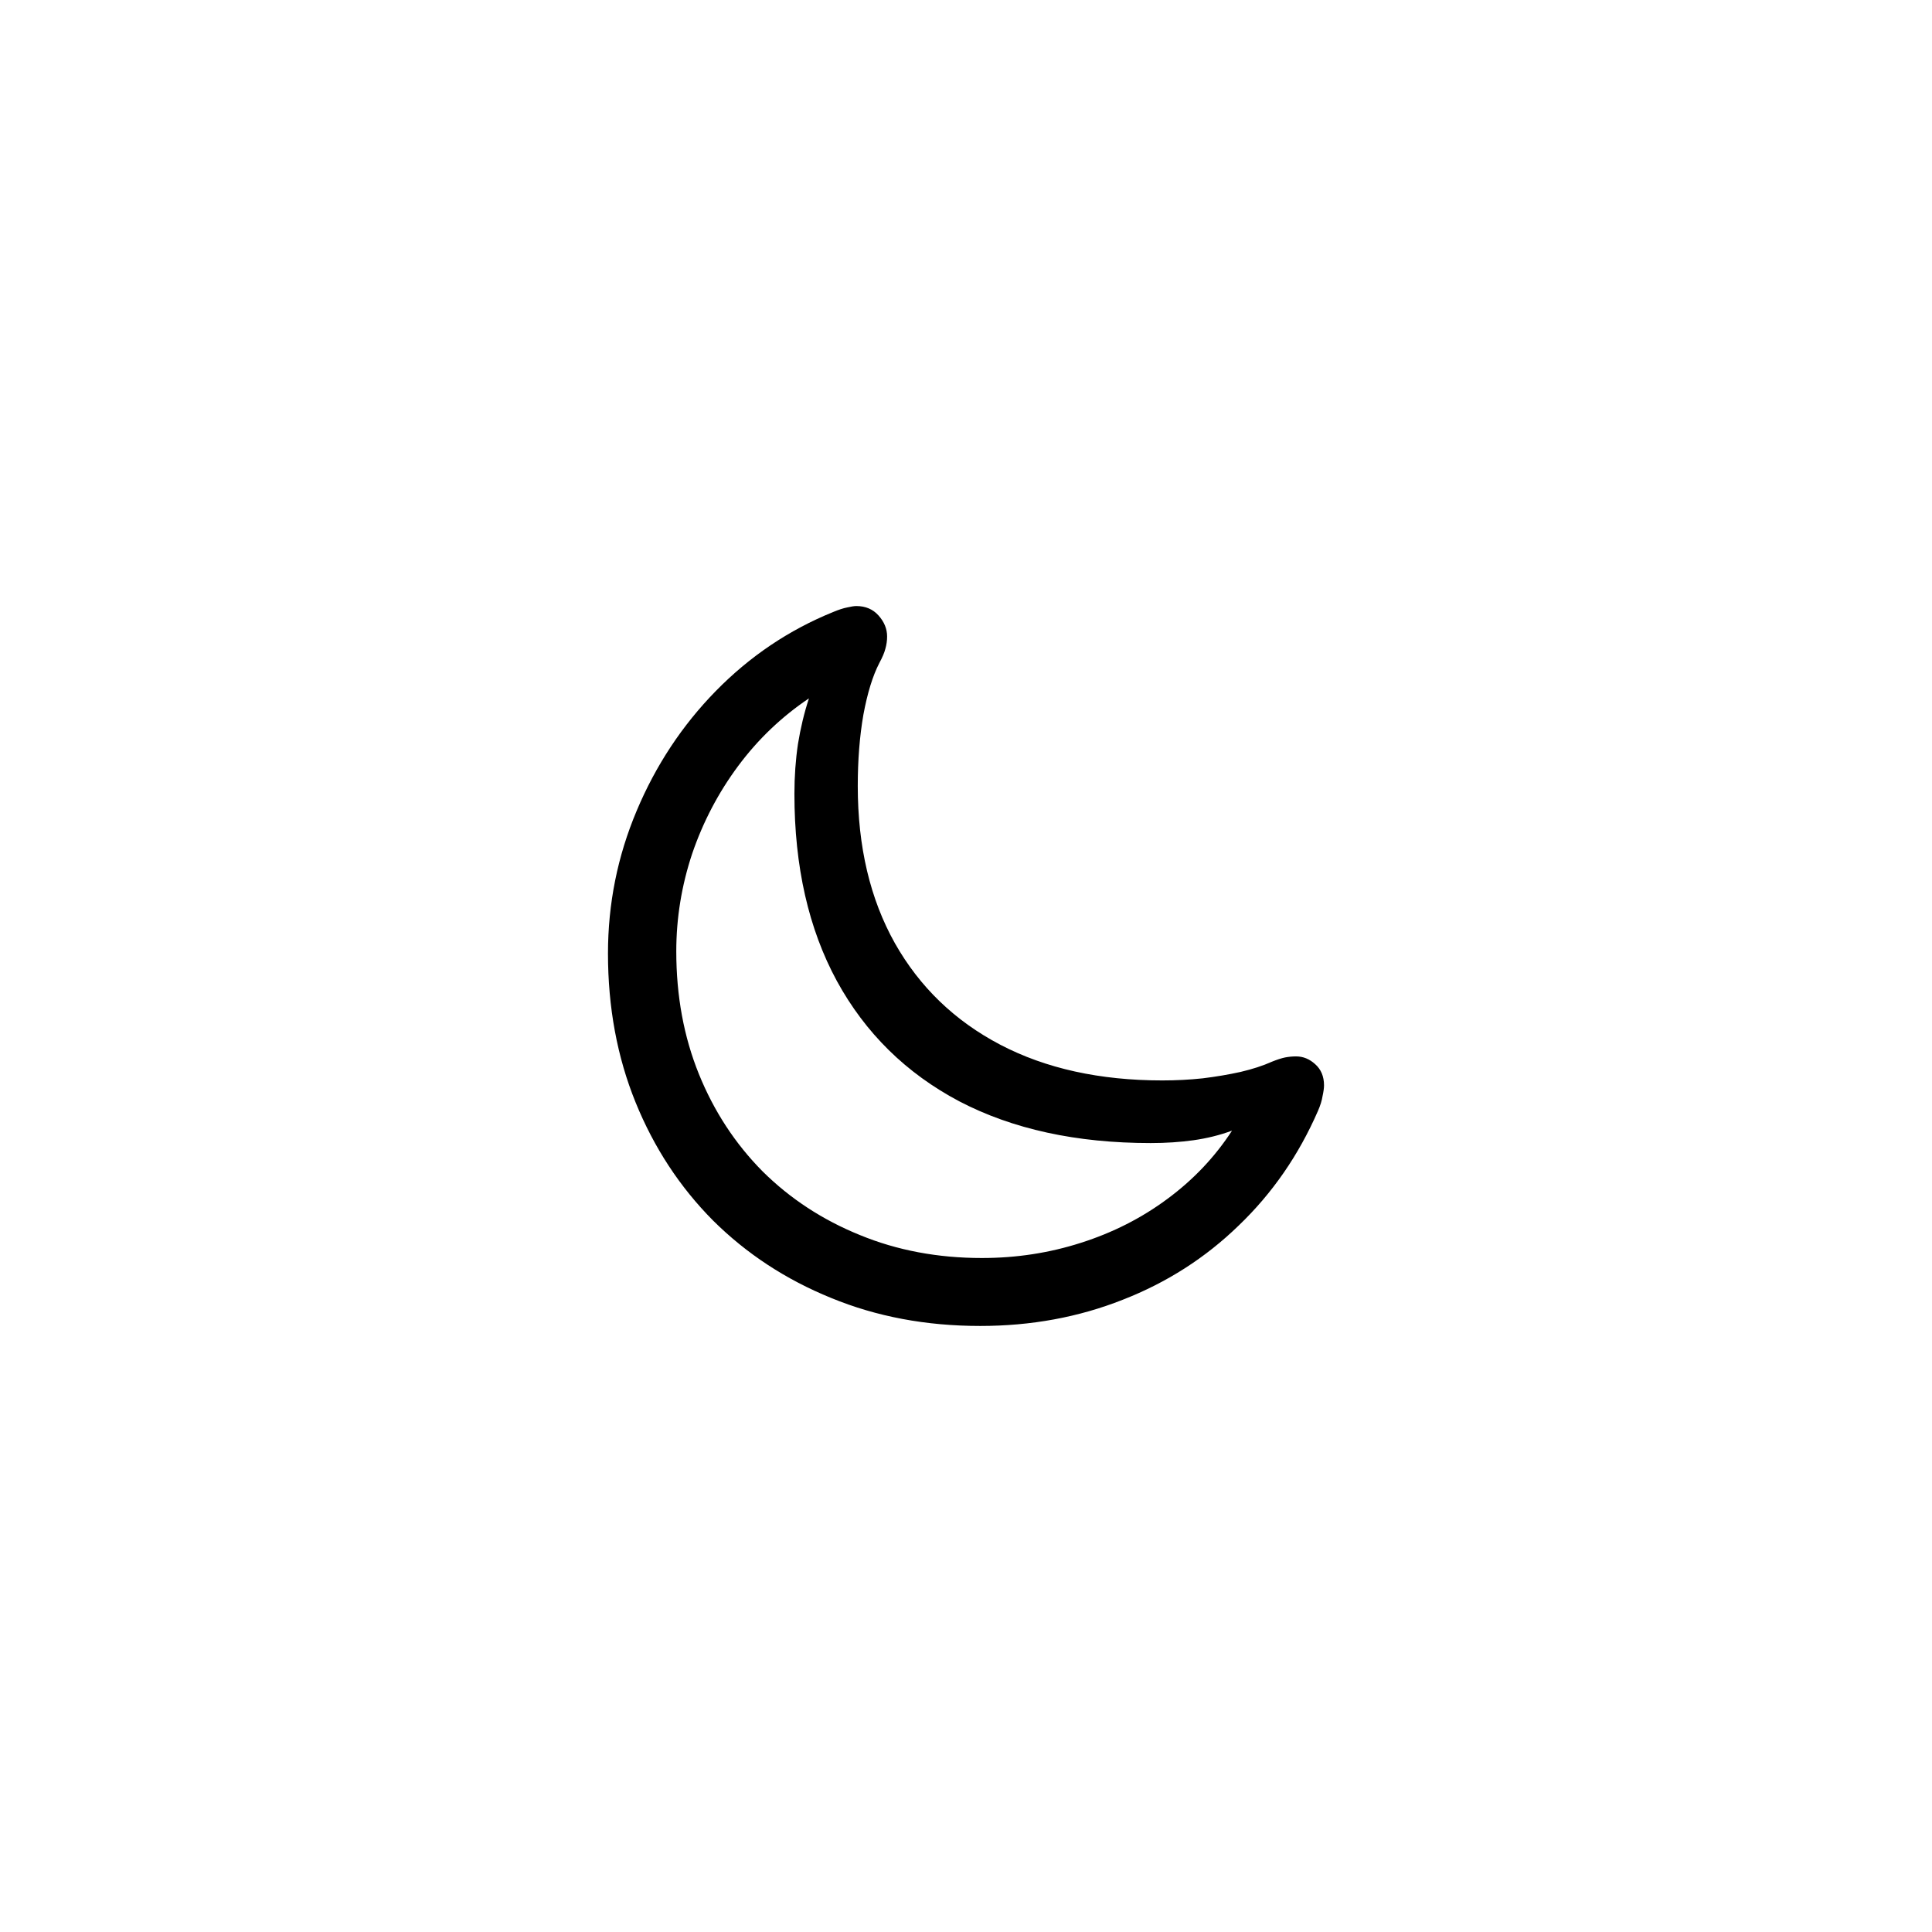
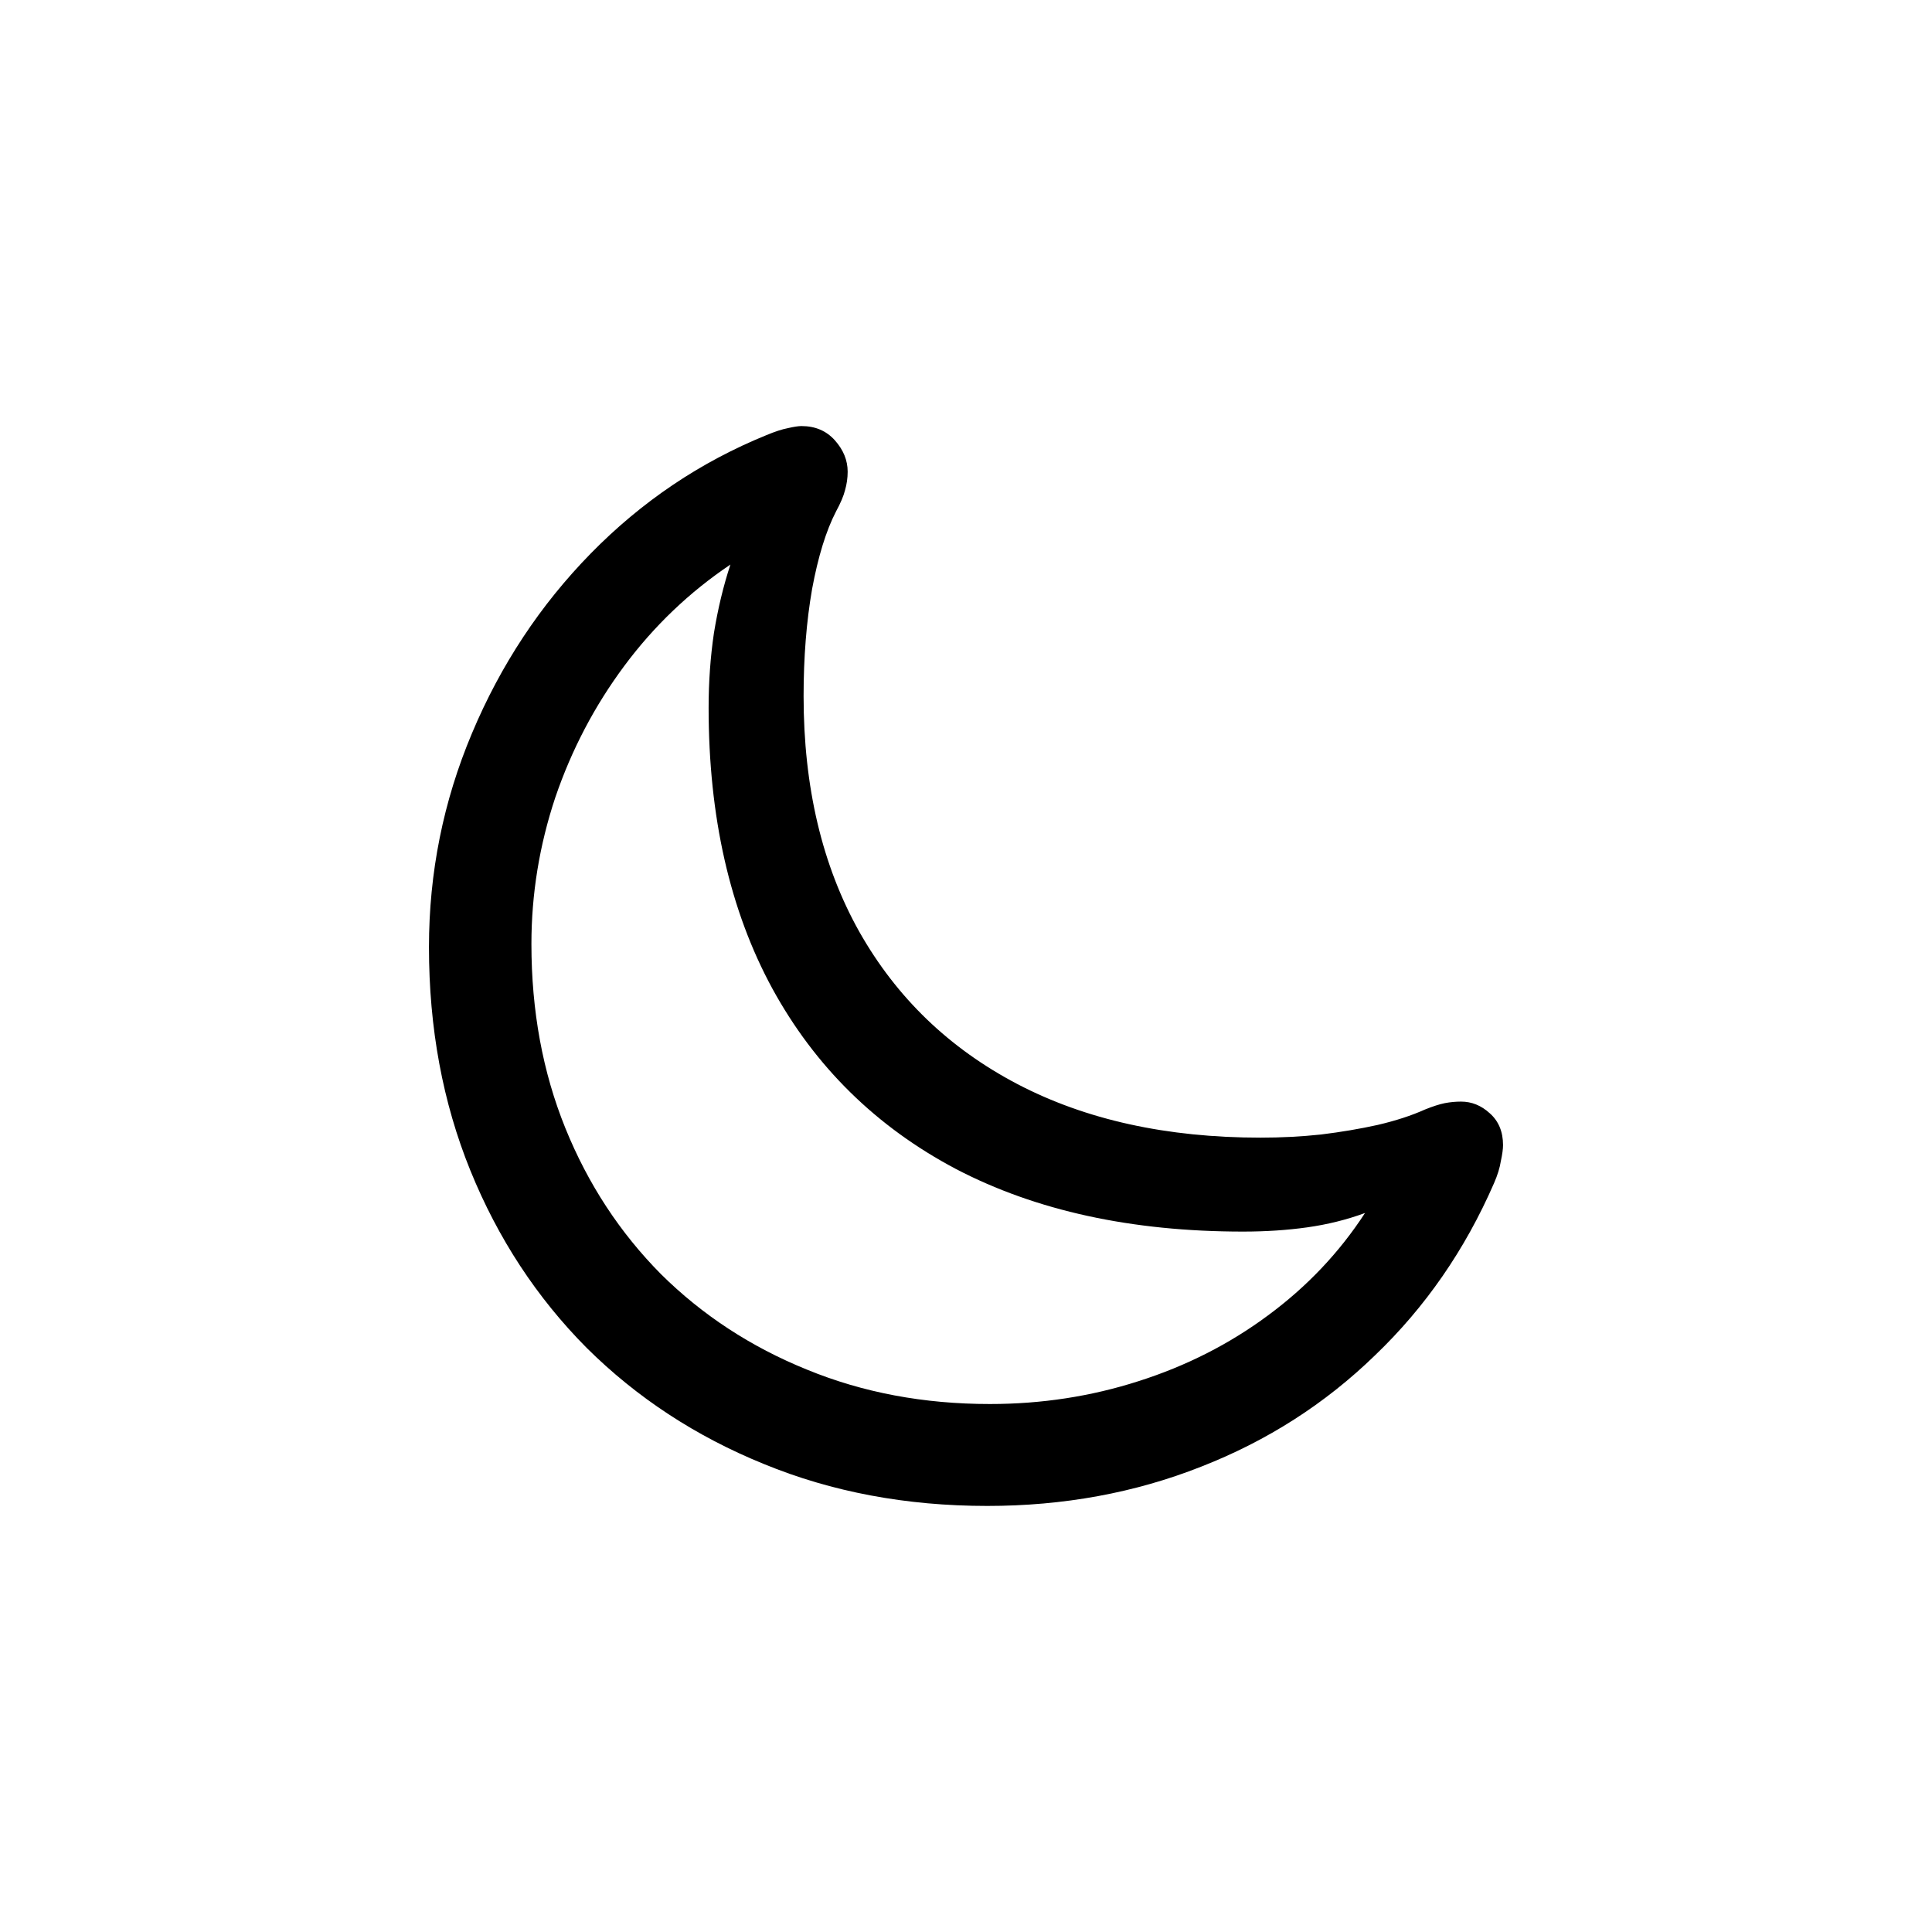
- <svg xmlns="http://www.w3.org/2000/svg" width="48" height="48" viewBox="0 0 48 48" fill="none">
-   <path d="M28.878 26.843C29.218 26.843 29.552 26.826 29.88 26.791C30.214 26.75 30.527 26.697 30.82 26.632C31.119 26.562 31.38 26.477 31.602 26.377C31.731 26.325 31.84 26.29 31.928 26.272C32.022 26.254 32.112 26.246 32.2 26.246C32.376 26.246 32.534 26.31 32.675 26.439C32.821 26.568 32.895 26.744 32.895 26.966C32.895 27.031 32.883 27.119 32.859 27.23C32.842 27.341 32.804 27.464 32.745 27.599C32.265 28.701 31.608 29.65 30.776 30.447C29.95 31.25 28.989 31.865 27.894 32.292C26.798 32.726 25.617 32.943 24.352 32.943C23.01 32.943 21.776 32.711 20.651 32.248C19.526 31.791 18.548 31.15 17.716 30.324C16.89 29.492 16.248 28.513 15.791 27.388C15.334 26.263 15.105 25.03 15.105 23.688C15.105 22.452 15.343 21.271 15.817 20.146C16.292 19.015 16.948 18.022 17.786 17.166C18.63 16.305 19.6 15.652 20.695 15.207C20.836 15.148 20.953 15.11 21.047 15.092C21.146 15.069 21.223 15.057 21.275 15.057C21.504 15.057 21.689 15.136 21.829 15.294C21.97 15.453 22.04 15.626 22.04 15.813C22.04 15.918 22.025 16.021 21.996 16.121C21.973 16.214 21.923 16.331 21.847 16.472C21.683 16.789 21.551 17.216 21.451 17.755C21.357 18.294 21.311 18.886 21.311 19.531C21.311 21.037 21.618 22.337 22.233 23.433C22.849 24.523 23.722 25.364 24.852 25.956C25.983 26.547 27.325 26.843 28.878 26.843ZM16.802 23.635C16.802 24.743 16.989 25.759 17.364 26.685C17.739 27.611 18.267 28.416 18.946 29.102C19.632 29.782 20.438 30.309 21.363 30.684C22.289 31.065 23.3 31.255 24.395 31.255C25.251 31.255 26.071 31.129 26.856 30.877C27.648 30.625 28.362 30.262 29.001 29.788C29.645 29.313 30.182 28.748 30.609 28.091C30.305 28.203 29.985 28.282 29.651 28.329C29.323 28.375 28.969 28.399 28.588 28.399C26.742 28.399 25.157 28.053 23.833 27.362C22.515 26.665 21.501 25.669 20.792 24.373C20.089 23.079 19.737 21.529 19.737 19.724C19.737 19.291 19.767 18.877 19.825 18.485C19.89 18.086 19.98 17.709 20.098 17.351C19.418 17.808 18.832 18.368 18.34 19.03C17.848 19.692 17.467 20.419 17.197 21.209C16.934 22 16.802 22.809 16.802 23.635Z" fill="black" />
+ <svg xmlns="http://www.w3.org/2000/svg" width="32" height="32" viewBox="0 0 32 32" fill="none">
+   <path d="M20.878 18.843C21.218 18.843 21.552 18.826 21.88 18.791C22.214 18.75 22.527 18.697 22.82 18.632C23.119 18.562 23.38 18.477 23.602 18.377C23.731 18.325 23.84 18.29 23.928 18.272C24.021 18.254 24.112 18.246 24.2 18.246C24.376 18.246 24.534 18.31 24.675 18.439C24.821 18.568 24.895 18.744 24.895 18.966C24.895 19.031 24.883 19.119 24.859 19.23C24.842 19.341 24.804 19.464 24.745 19.599C24.265 20.701 23.608 21.65 22.776 22.447C21.95 23.25 20.989 23.865 19.894 24.293C18.798 24.726 17.617 24.943 16.352 24.943C15.01 24.943 13.776 24.711 12.651 24.248C11.526 23.791 10.548 23.15 9.716 22.324C8.89 21.492 8.248 20.513 7.791 19.388C7.334 18.263 7.105 17.03 7.105 15.688C7.105 14.452 7.343 13.271 7.817 12.146C8.292 11.015 8.948 10.022 9.786 9.166C10.63 8.305 11.6 7.652 12.695 7.207C12.836 7.148 12.953 7.11 13.047 7.092C13.146 7.069 13.223 7.057 13.275 7.057C13.504 7.057 13.688 7.136 13.829 7.294C13.97 7.453 14.04 7.625 14.04 7.813C14.04 7.918 14.025 8.021 13.996 8.121C13.973 8.214 13.923 8.332 13.847 8.472C13.683 8.789 13.551 9.216 13.451 9.755C13.357 10.294 13.31 10.886 13.31 11.531C13.31 13.037 13.618 14.337 14.233 15.433C14.849 16.523 15.722 17.364 16.852 17.956C17.983 18.547 19.325 18.843 20.878 18.843ZM8.802 15.635C8.802 16.743 8.989 17.759 9.364 18.685C9.739 19.611 10.267 20.416 10.946 21.102C11.632 21.782 12.438 22.309 13.363 22.684C14.289 23.065 15.3 23.255 16.395 23.255C17.251 23.255 18.071 23.129 18.856 22.877C19.648 22.625 20.362 22.262 21.001 21.788C21.645 21.313 22.182 20.748 22.609 20.091C22.305 20.203 21.985 20.282 21.651 20.329C21.323 20.375 20.969 20.399 20.588 20.399C18.742 20.399 17.157 20.053 15.833 19.362C14.515 18.665 13.501 17.669 12.792 16.373C12.089 15.079 11.737 13.529 11.737 11.724C11.737 11.29 11.767 10.877 11.825 10.485C11.89 10.086 11.98 9.709 12.098 9.351C11.418 9.808 10.832 10.368 10.34 11.03C9.848 11.692 9.467 12.418 9.197 13.21C8.934 14.001 8.802 14.809 8.802 15.635Z" fill="black" />
</svg>
